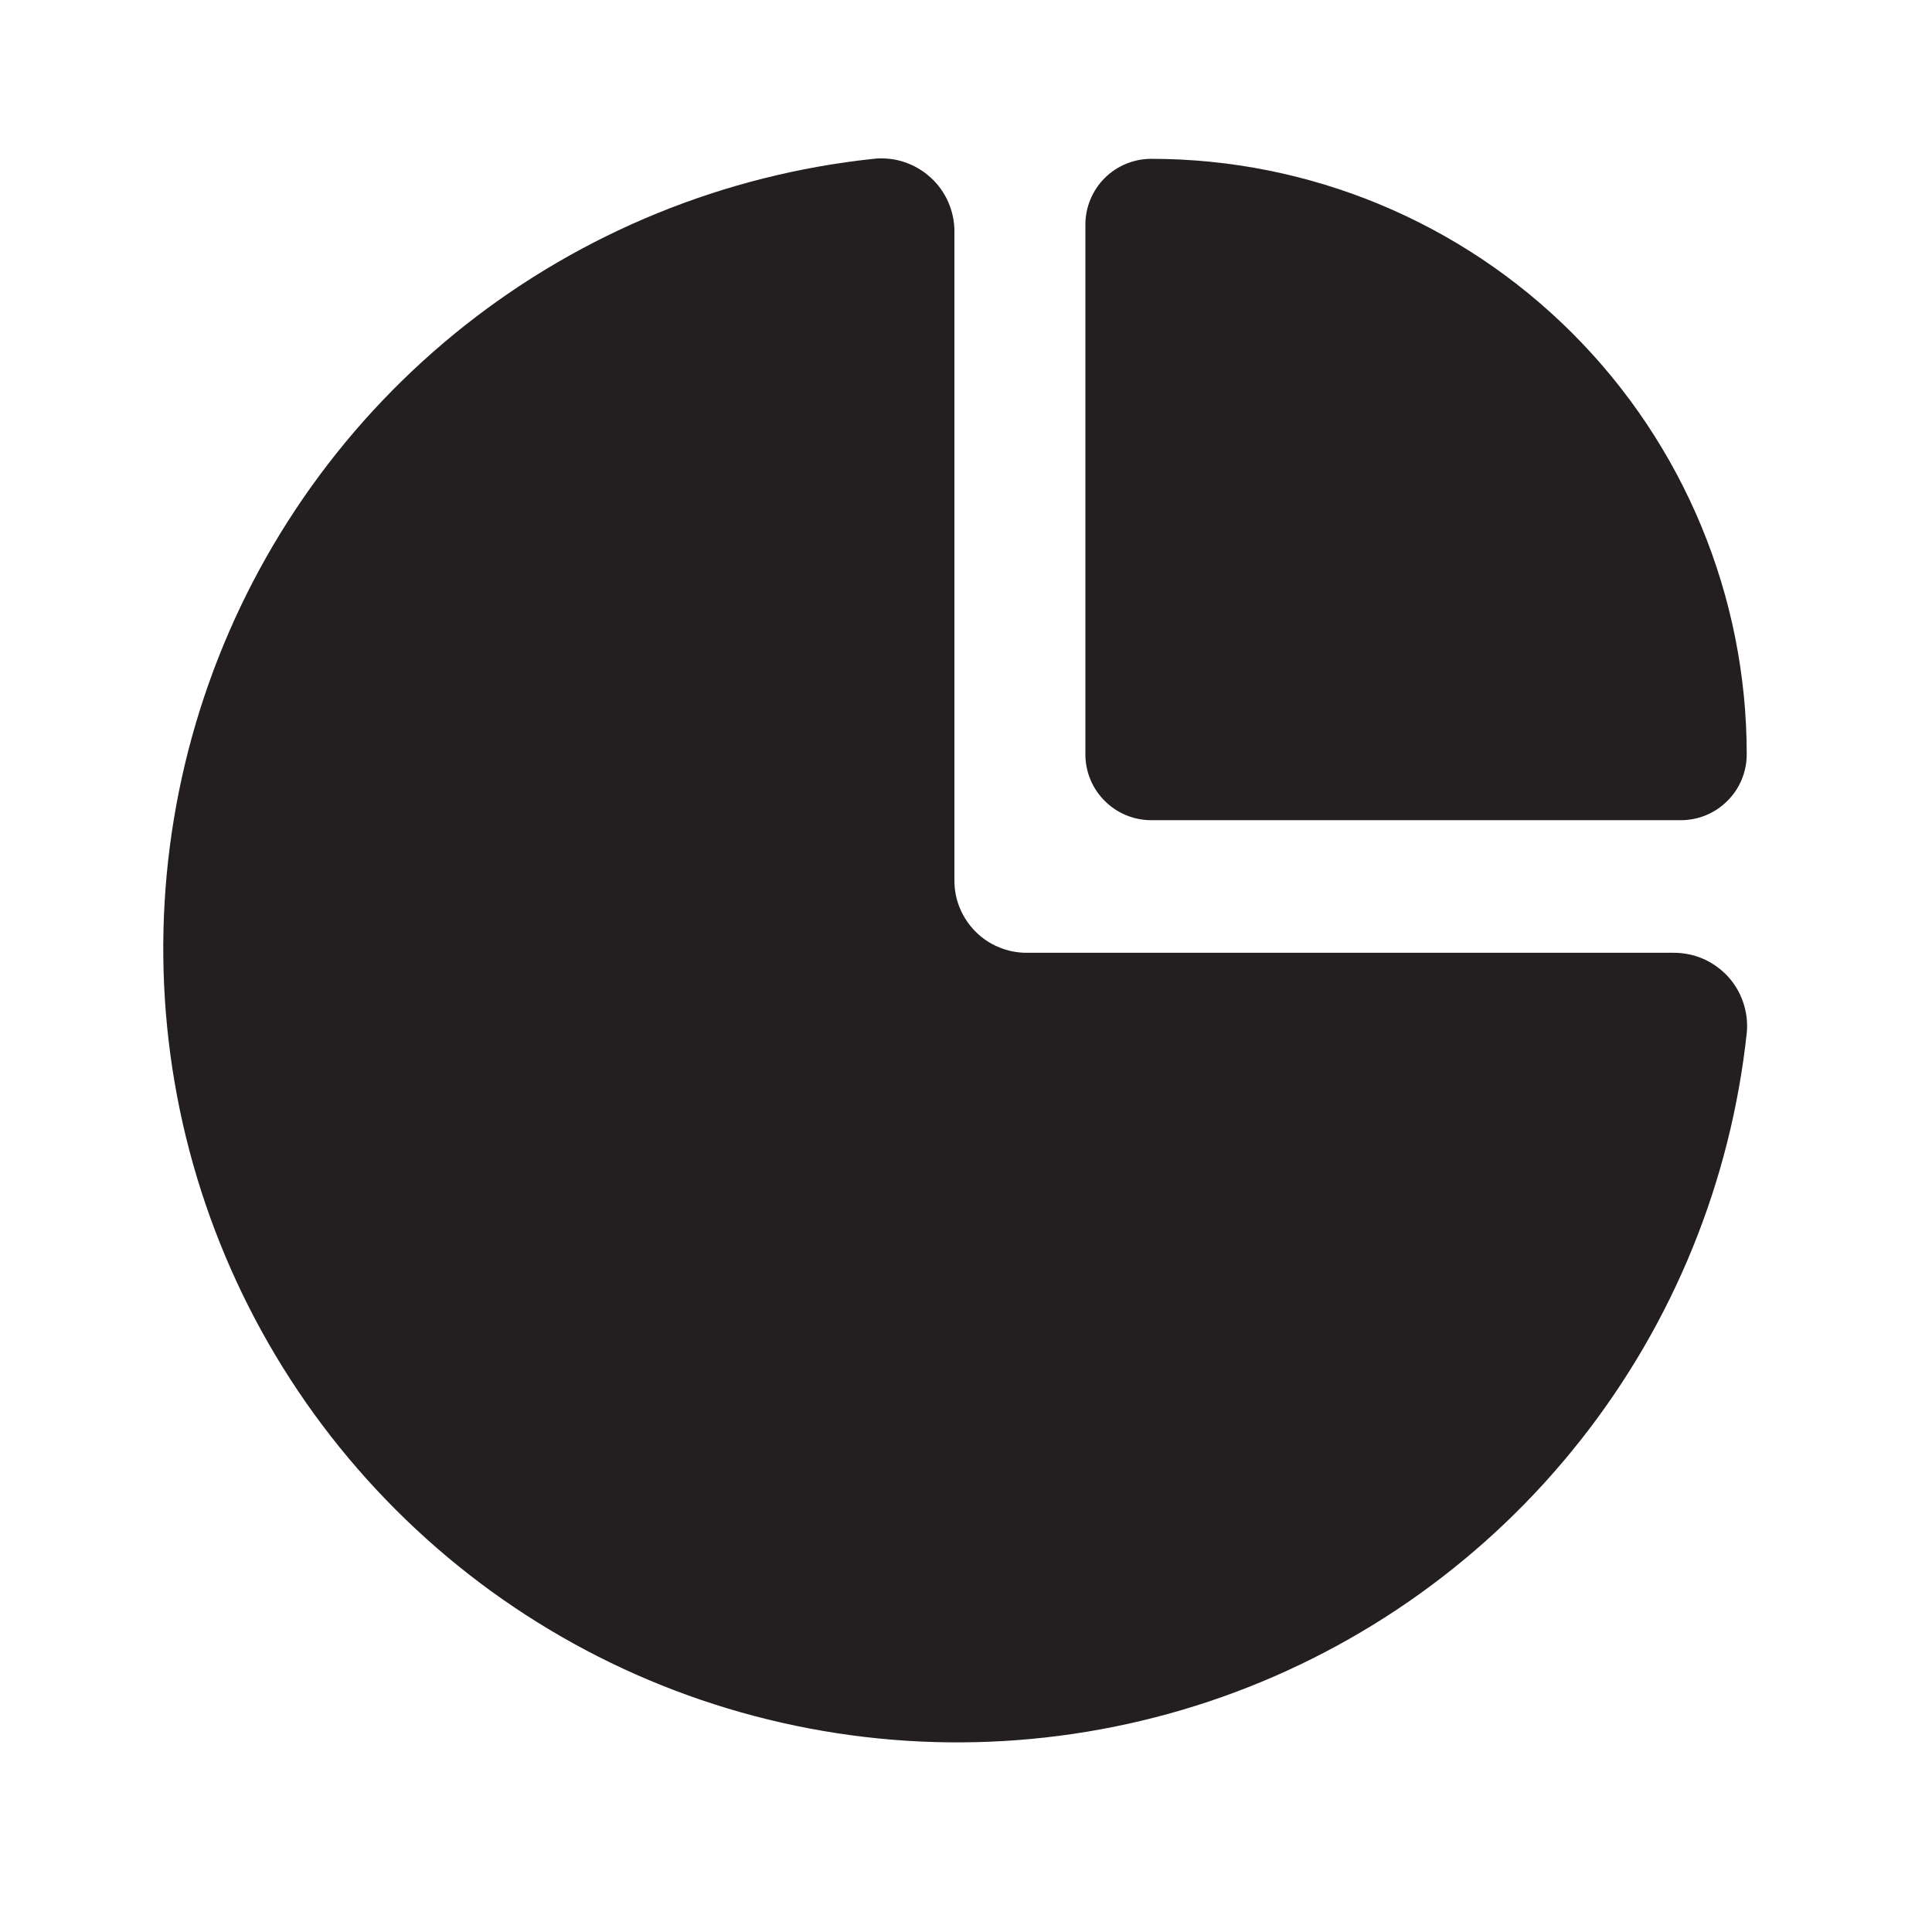
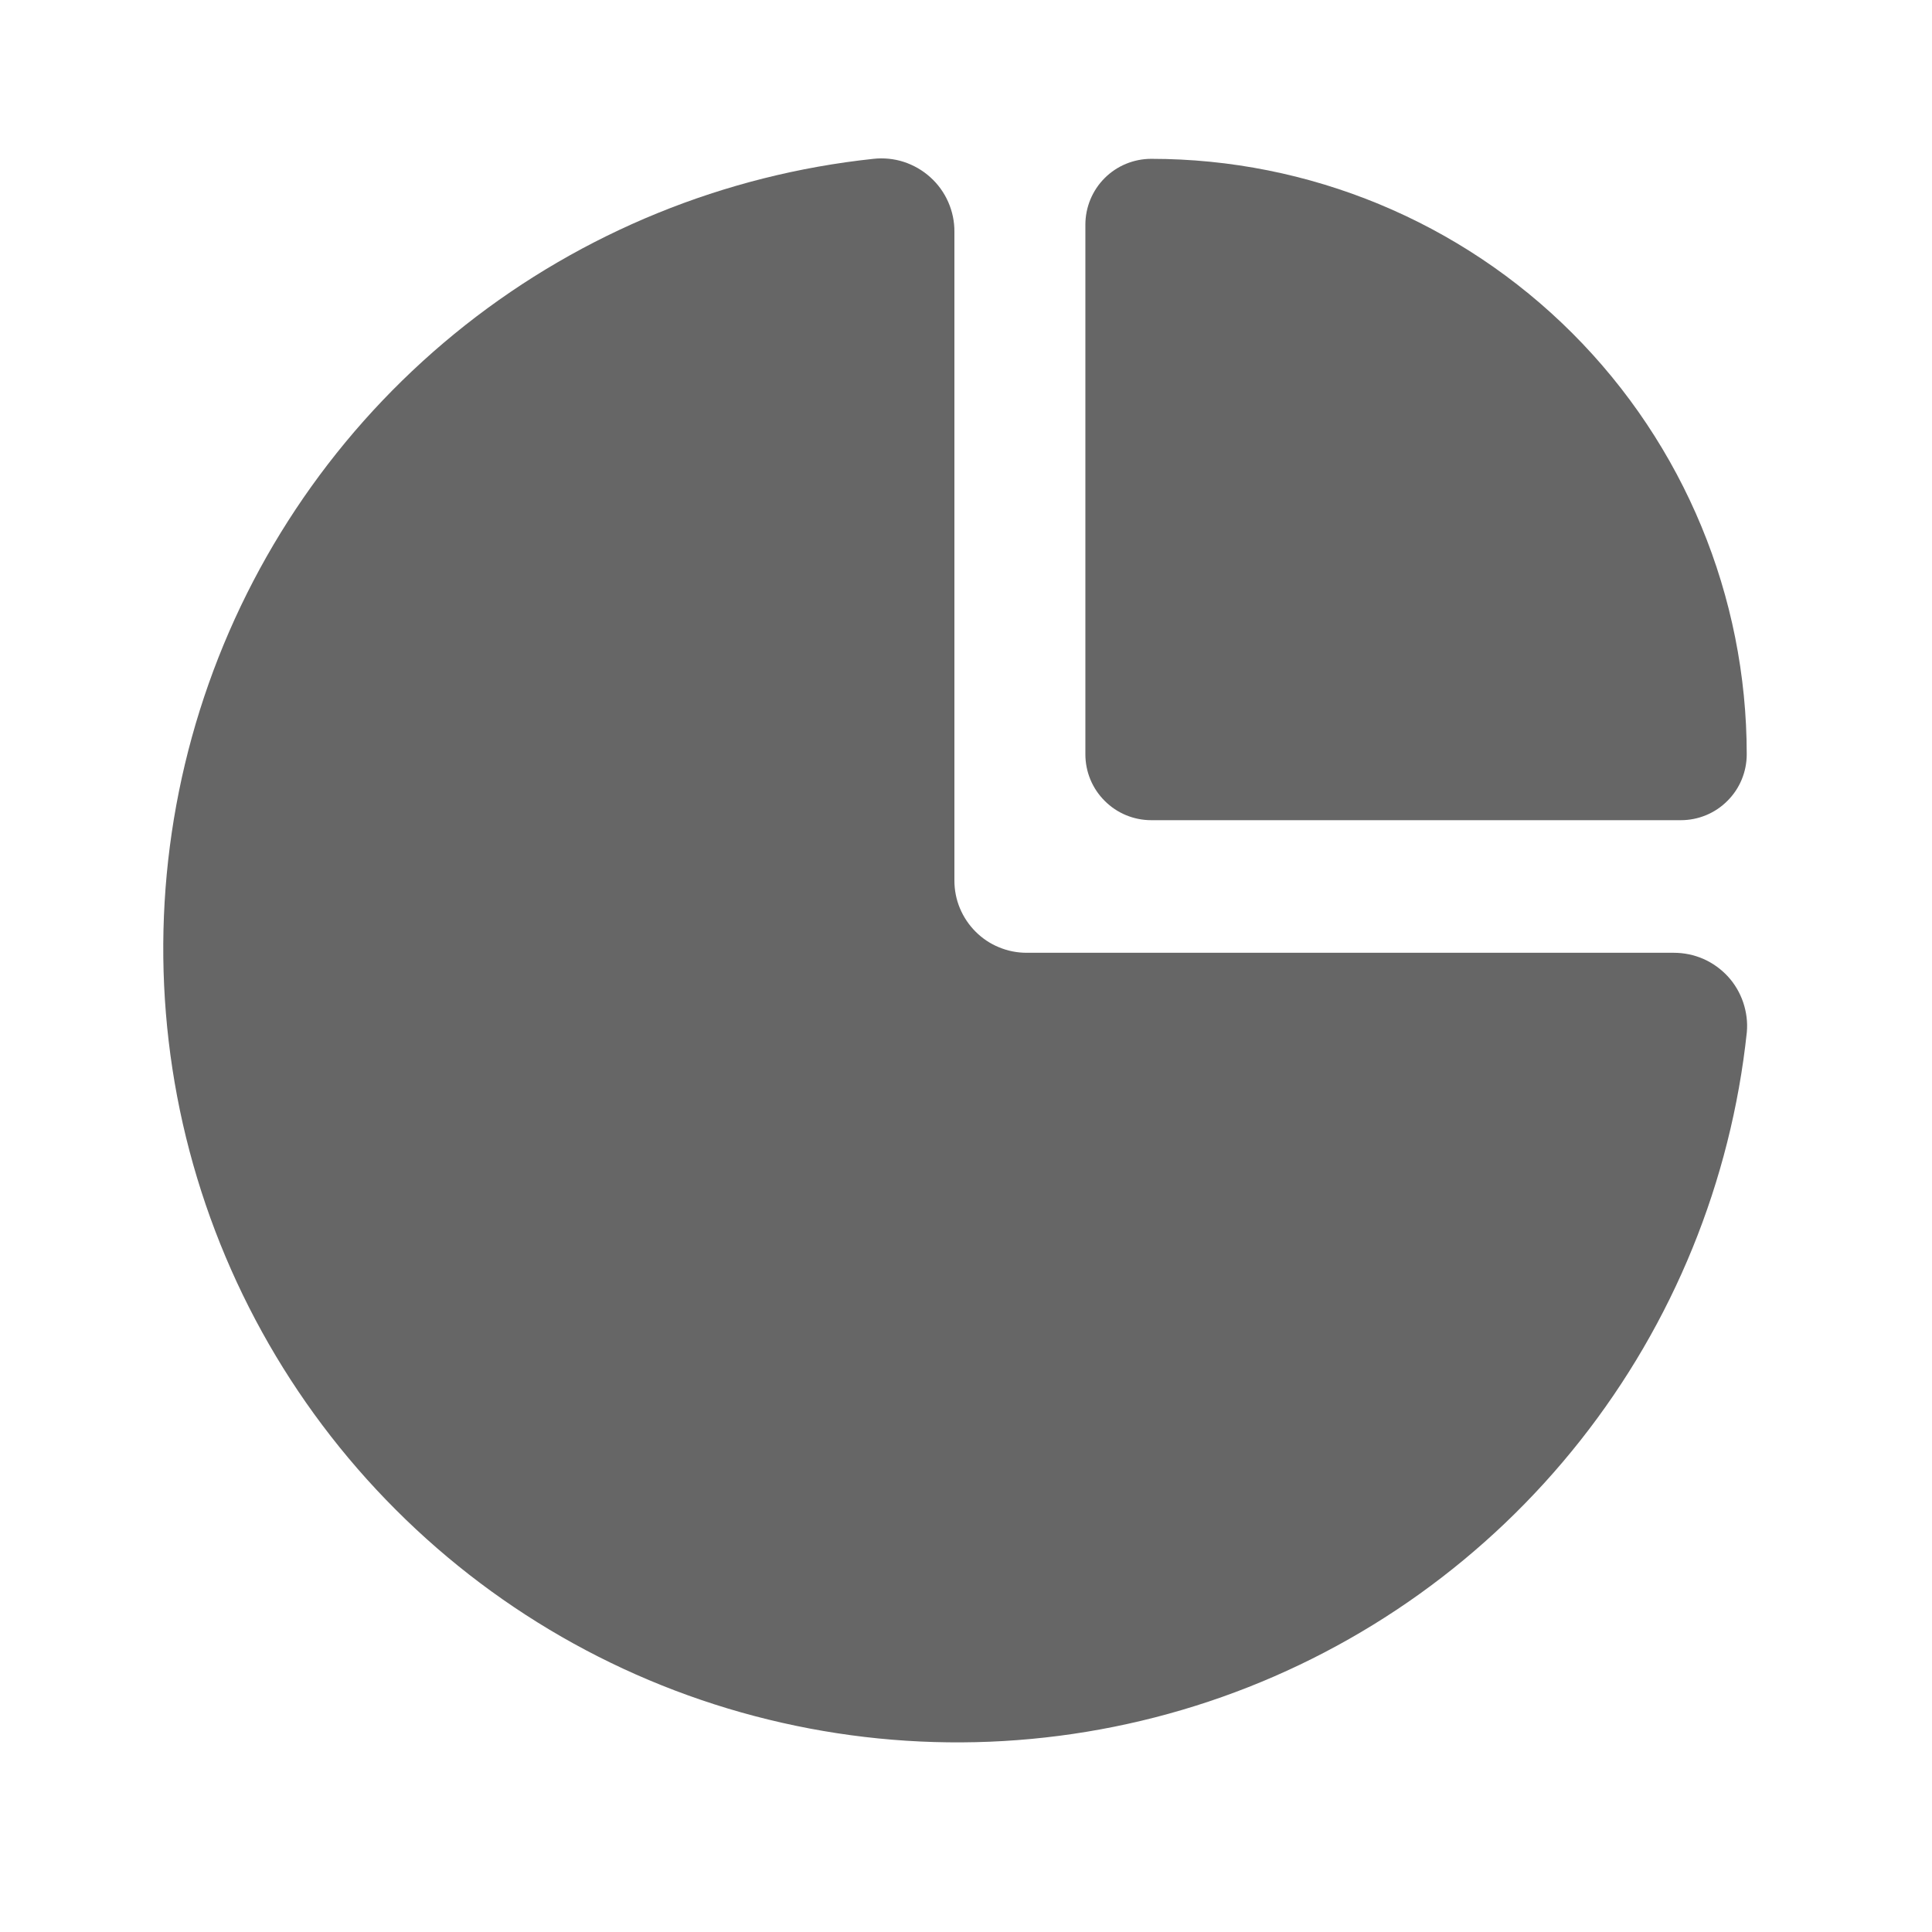
<svg xmlns="http://www.w3.org/2000/svg" width="19" height="19" viewBox="0 0 19 19" fill="none">
-   <path d="M11.322 8.066H16.53C16.702 8.066 16.867 7.998 16.988 7.876C17.11 7.755 17.178 7.59 17.178 7.418C17.178 5.865 16.561 4.375 15.463 3.277C14.365 2.179 12.875 1.562 11.322 1.562C11.15 1.562 10.985 1.63 10.864 1.751C10.742 1.873 10.674 2.038 10.674 2.21V7.418C10.674 7.59 10.742 7.755 10.864 7.876C10.985 7.998 11.15 8.066 11.322 8.066Z" fill="#231F20" />
-   <path d="M16.461 9.37H10.097C10.003 9.37 9.911 9.352 9.825 9.316C9.738 9.281 9.66 9.228 9.594 9.162C9.528 9.096 9.476 9.018 9.44 8.932C9.404 8.846 9.386 8.753 9.386 8.66V2.28C9.387 2.179 9.366 2.079 9.325 1.986C9.284 1.893 9.224 1.81 9.149 1.743C9.074 1.675 8.985 1.624 8.888 1.592C8.792 1.561 8.69 1.551 8.59 1.562C7.124 1.718 5.732 2.285 4.575 3.198C3.418 4.112 2.543 5.334 2.052 6.724C1.561 8.114 1.473 9.614 1.798 11.052C2.124 12.49 2.85 13.806 3.893 14.848C4.935 15.891 6.251 16.617 7.689 16.942C9.126 17.268 10.627 17.18 12.017 16.689C13.406 16.198 14.629 15.323 15.542 14.166C16.456 13.009 17.023 11.617 17.179 10.151C17.188 10.052 17.175 9.952 17.143 9.857C17.111 9.763 17.06 9.676 16.992 9.602C16.924 9.529 16.842 9.47 16.751 9.43C16.659 9.39 16.56 9.37 16.461 9.37Z" fill="#231F20" />
+   <path d="M11.322 8.066H16.53C16.702 8.066 16.867 7.998 16.988 7.876C17.11 7.755 17.178 7.59 17.178 7.418C17.178 5.865 16.561 4.375 15.463 3.277C14.365 2.179 12.875 1.562 11.322 1.562C11.15 1.562 10.985 1.63 10.864 1.751C10.742 1.873 10.674 2.038 10.674 2.21V7.418C10.674 7.59 10.742 7.755 10.864 7.876C10.985 7.998 11.15 8.066 11.322 8.066Z" fill="#666666" />
+   <path d="M16.461 9.37H10.097C10.003 9.37 9.911 9.352 9.825 9.316C9.738 9.281 9.66 9.228 9.594 9.162C9.528 9.096 9.476 9.018 9.44 8.932C9.404 8.846 9.386 8.753 9.386 8.66V2.28C9.387 2.179 9.366 2.079 9.325 1.986C9.284 1.893 9.224 1.81 9.149 1.743C9.074 1.675 8.985 1.624 8.888 1.592C8.792 1.561 8.69 1.551 8.59 1.562C7.124 1.718 5.732 2.285 4.575 3.198C3.418 4.112 2.543 5.334 2.052 6.724C1.561 8.114 1.473 9.614 1.798 11.052C2.124 12.49 2.85 13.806 3.893 14.848C4.935 15.891 6.251 16.617 7.689 16.942C9.126 17.268 10.627 17.18 12.017 16.689C13.406 16.198 14.629 15.323 15.542 14.166C16.456 13.009 17.023 11.617 17.179 10.151C17.188 10.052 17.175 9.952 17.143 9.857C17.111 9.763 17.06 9.676 16.992 9.602C16.924 9.529 16.842 9.47 16.751 9.43C16.659 9.39 16.56 9.37 16.461 9.37Z" fill="#666666" />
</svg>
